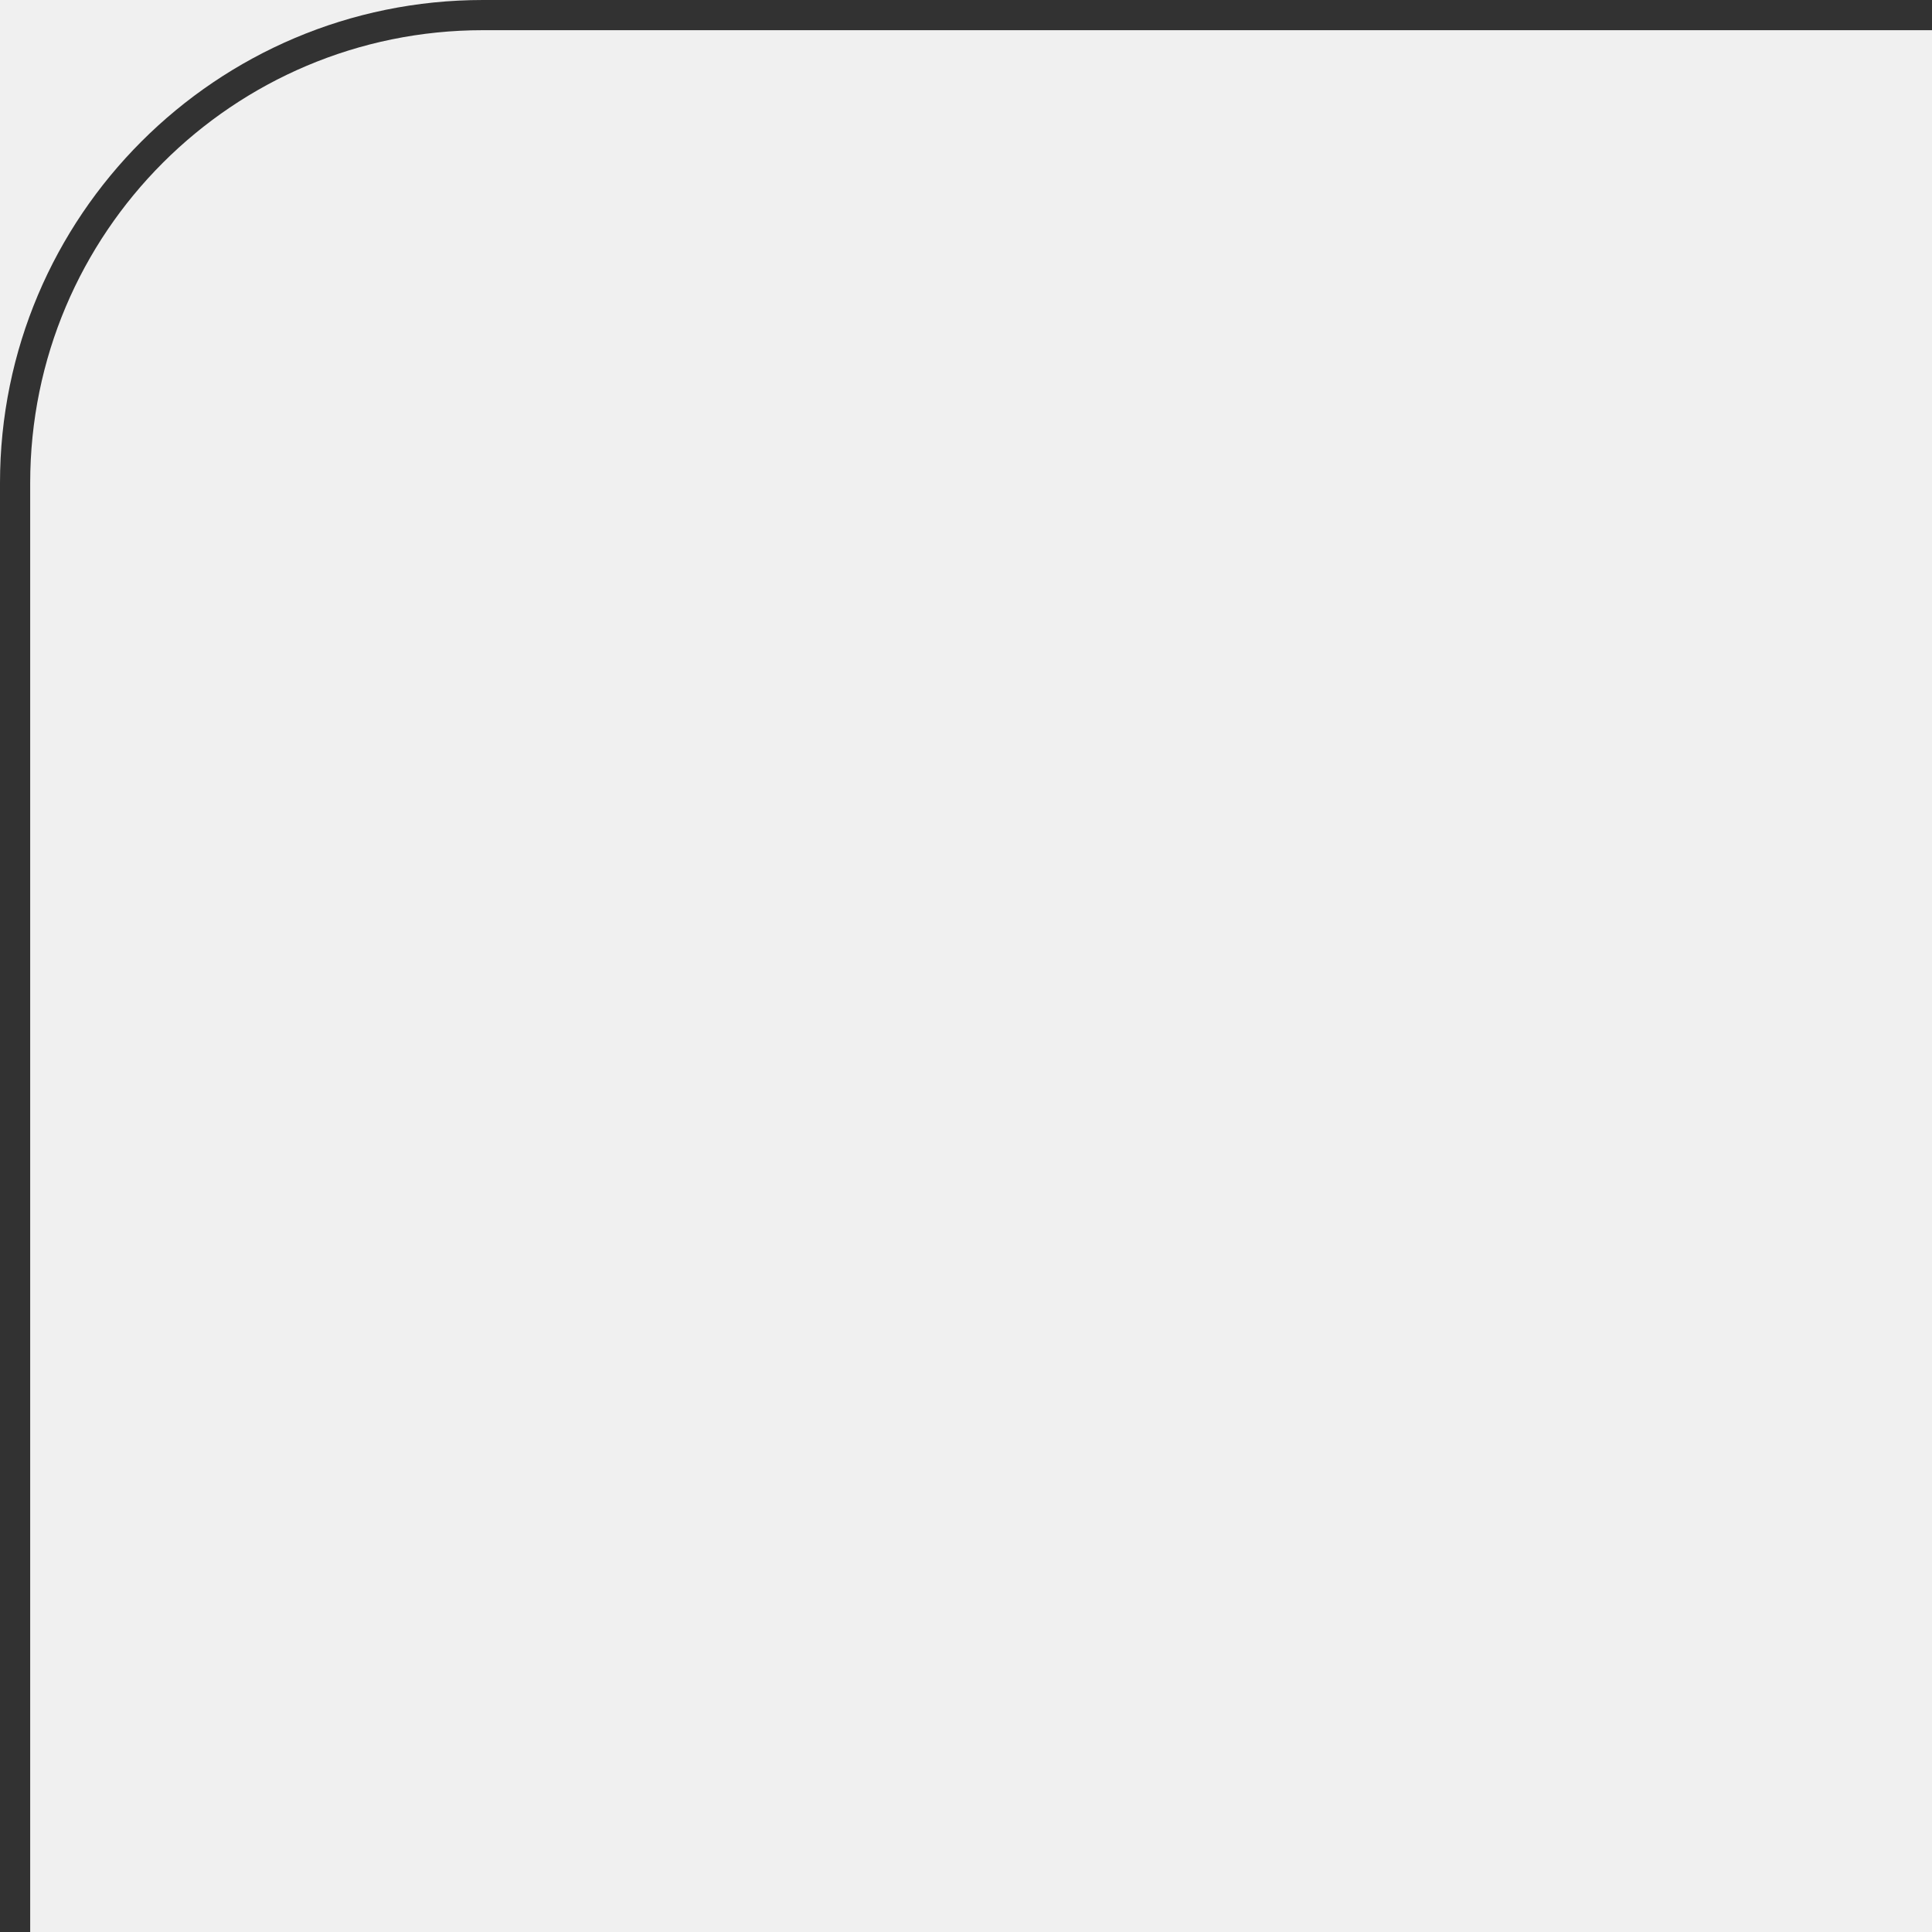
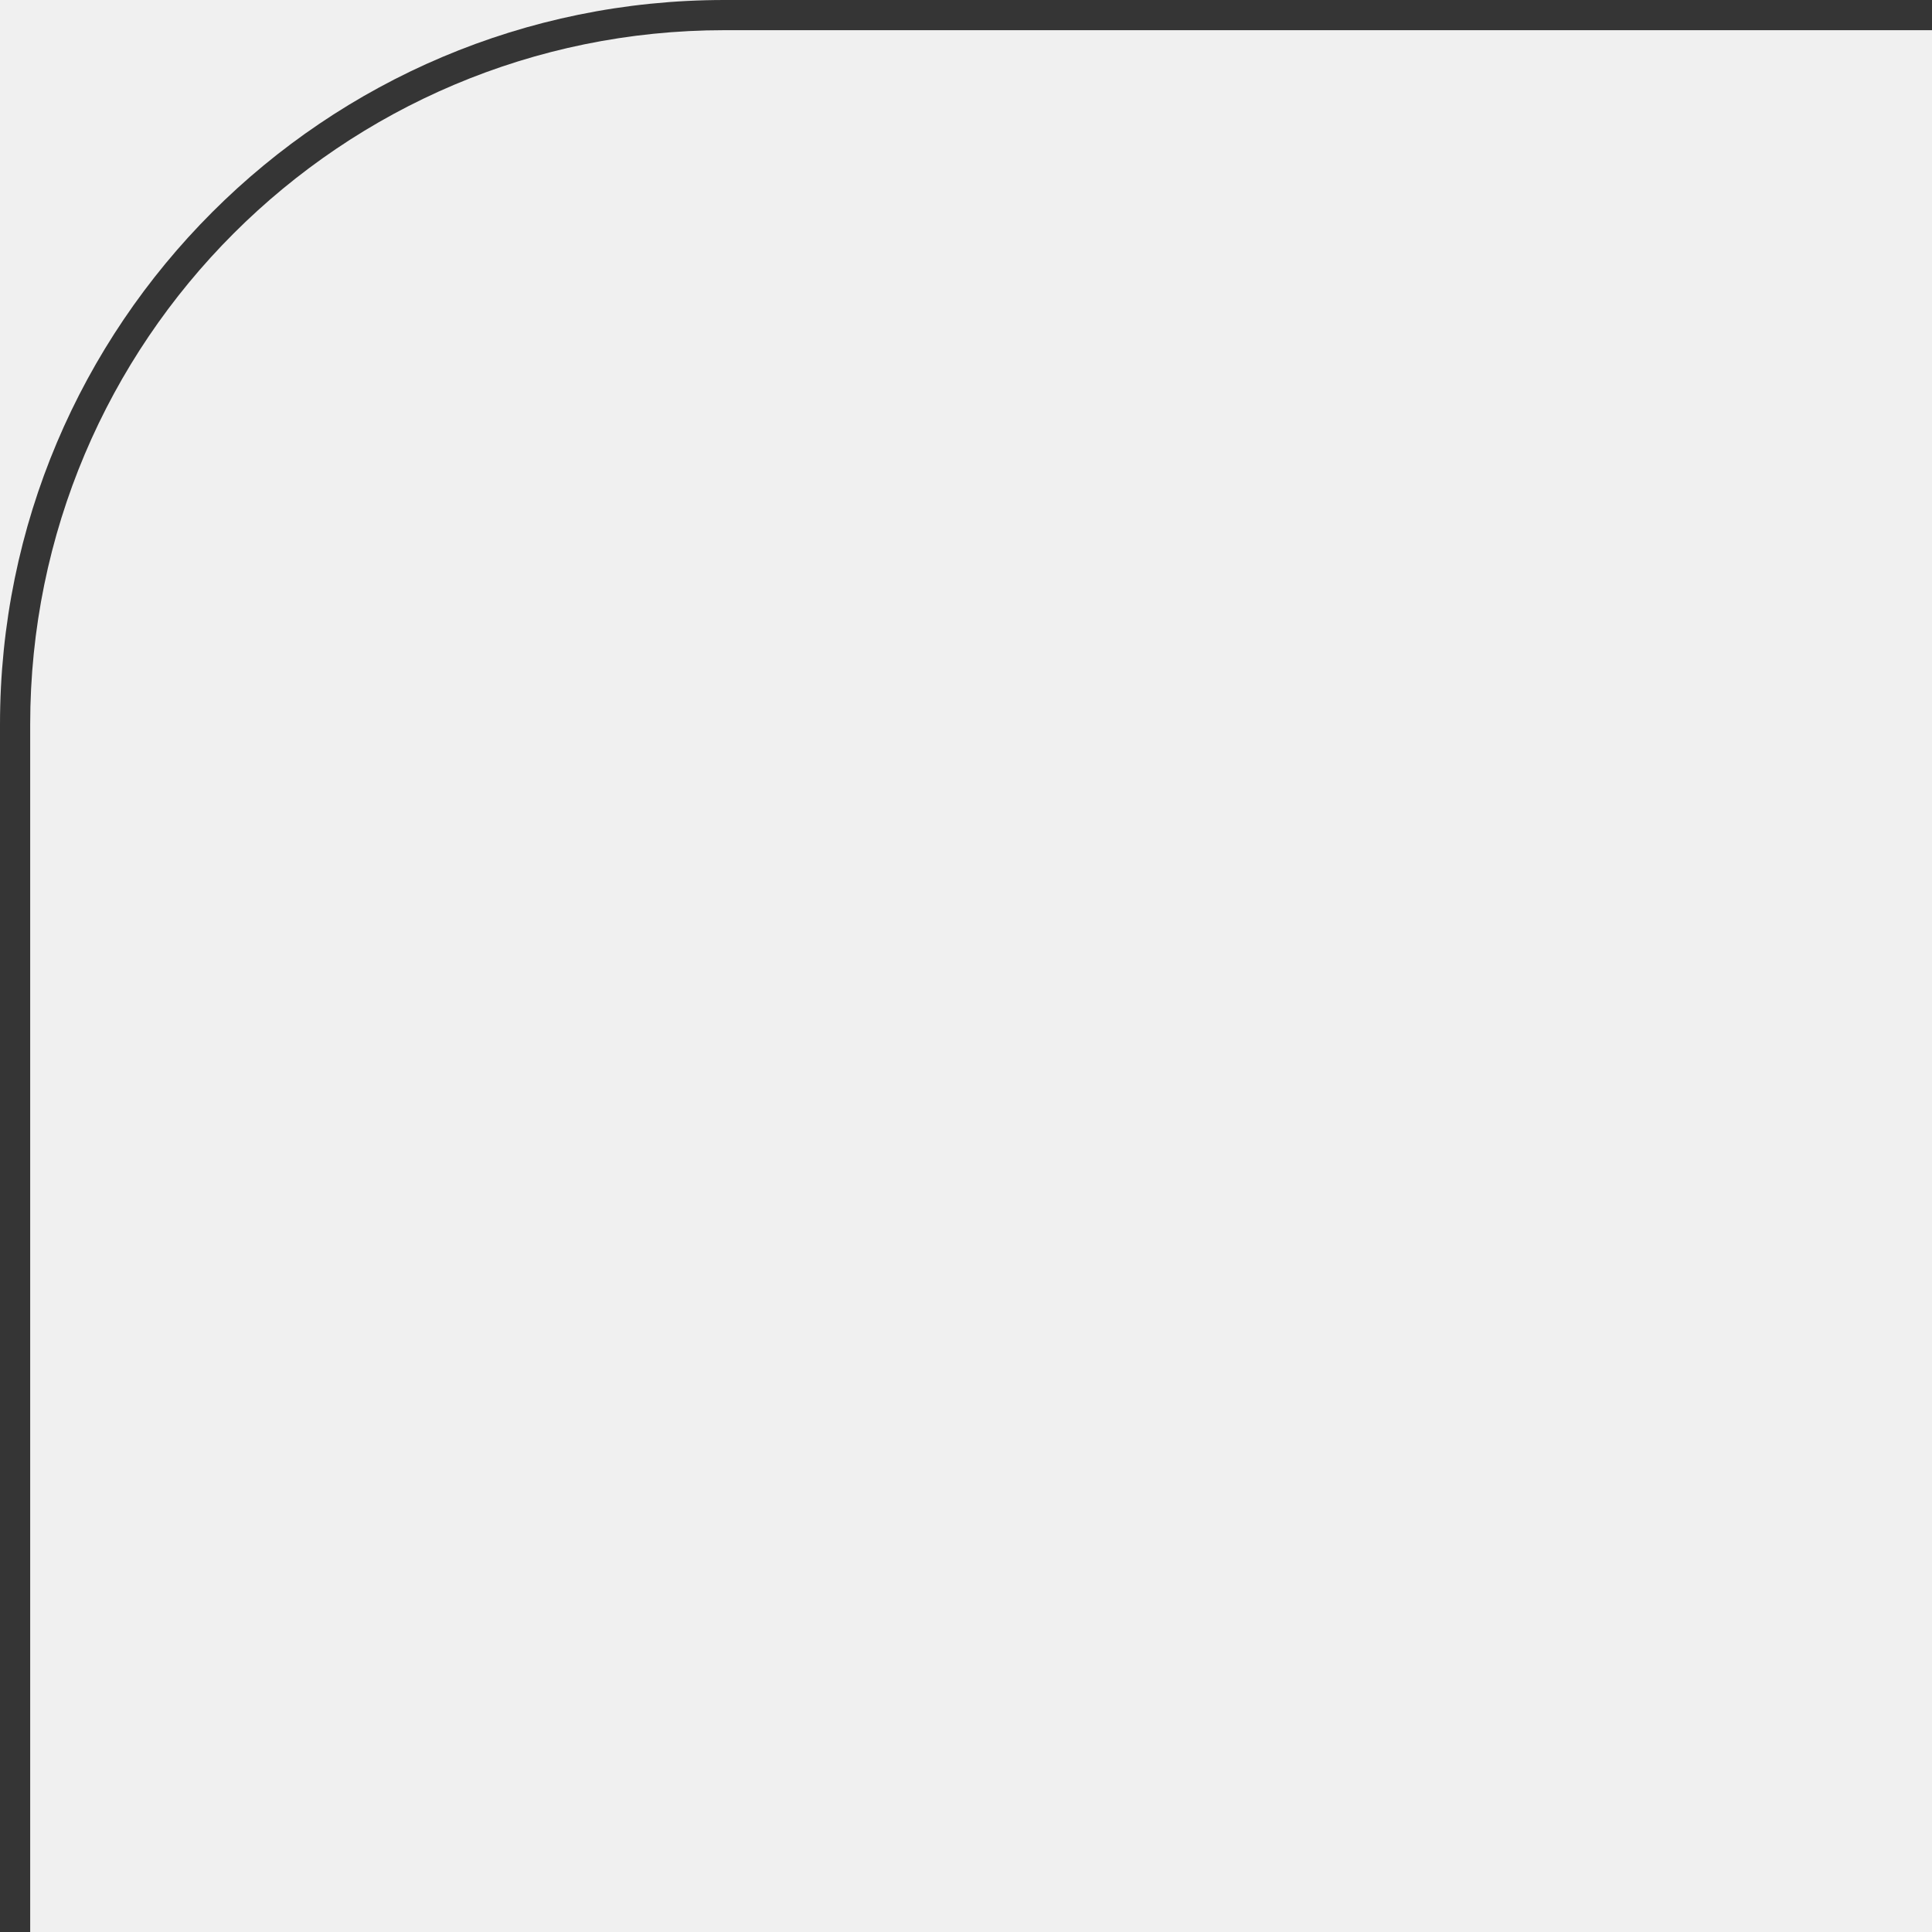
<svg xmlns="http://www.w3.org/2000/svg" width="64" height="64" viewBox="0 0 64 64" fill="none">
-   <mask id="path-1-inside-1_1704_6037" fill="white">
-     <path d="M0 16C0 7.163 7.163 0 16 0H64V64H0V16Z" />
+   <mask id="path-1-inside-1_4795_6399" fill="white">
+     <path d="M0 24C0 10.745 10.745 0 24 0H64V64H0V24Z" />
  </mask>
-   <path d="M-1 16C-1 6.611 6.611 -1 16 -1H64V1H16C7.716 1 1 7.716 1 16H-1ZM64 64H0H64ZM-1 64V16C-1 6.611 6.611 -1 16 -1V1C7.716 1 1 7.716 1 16V64H-1ZM64 0V64V0Z" fill="#323232" mask="url(#path-1-inside-1_1704_6037)" />
+   <path d="M-1 24C-1 10.193 10.193 -1 24 -1H64V1H24C11.297 1 1 11.297 1 24H-1ZM64 64H0H64ZM-1 64V24C-1 10.193 10.193 -1 24 -1V1C11.297 1 1 11.297 1 24V64H-1ZM64 0V64V0Z" fill="#353535" mask="url(#path-1-inside-1_4795_6399)" />
</svg>
